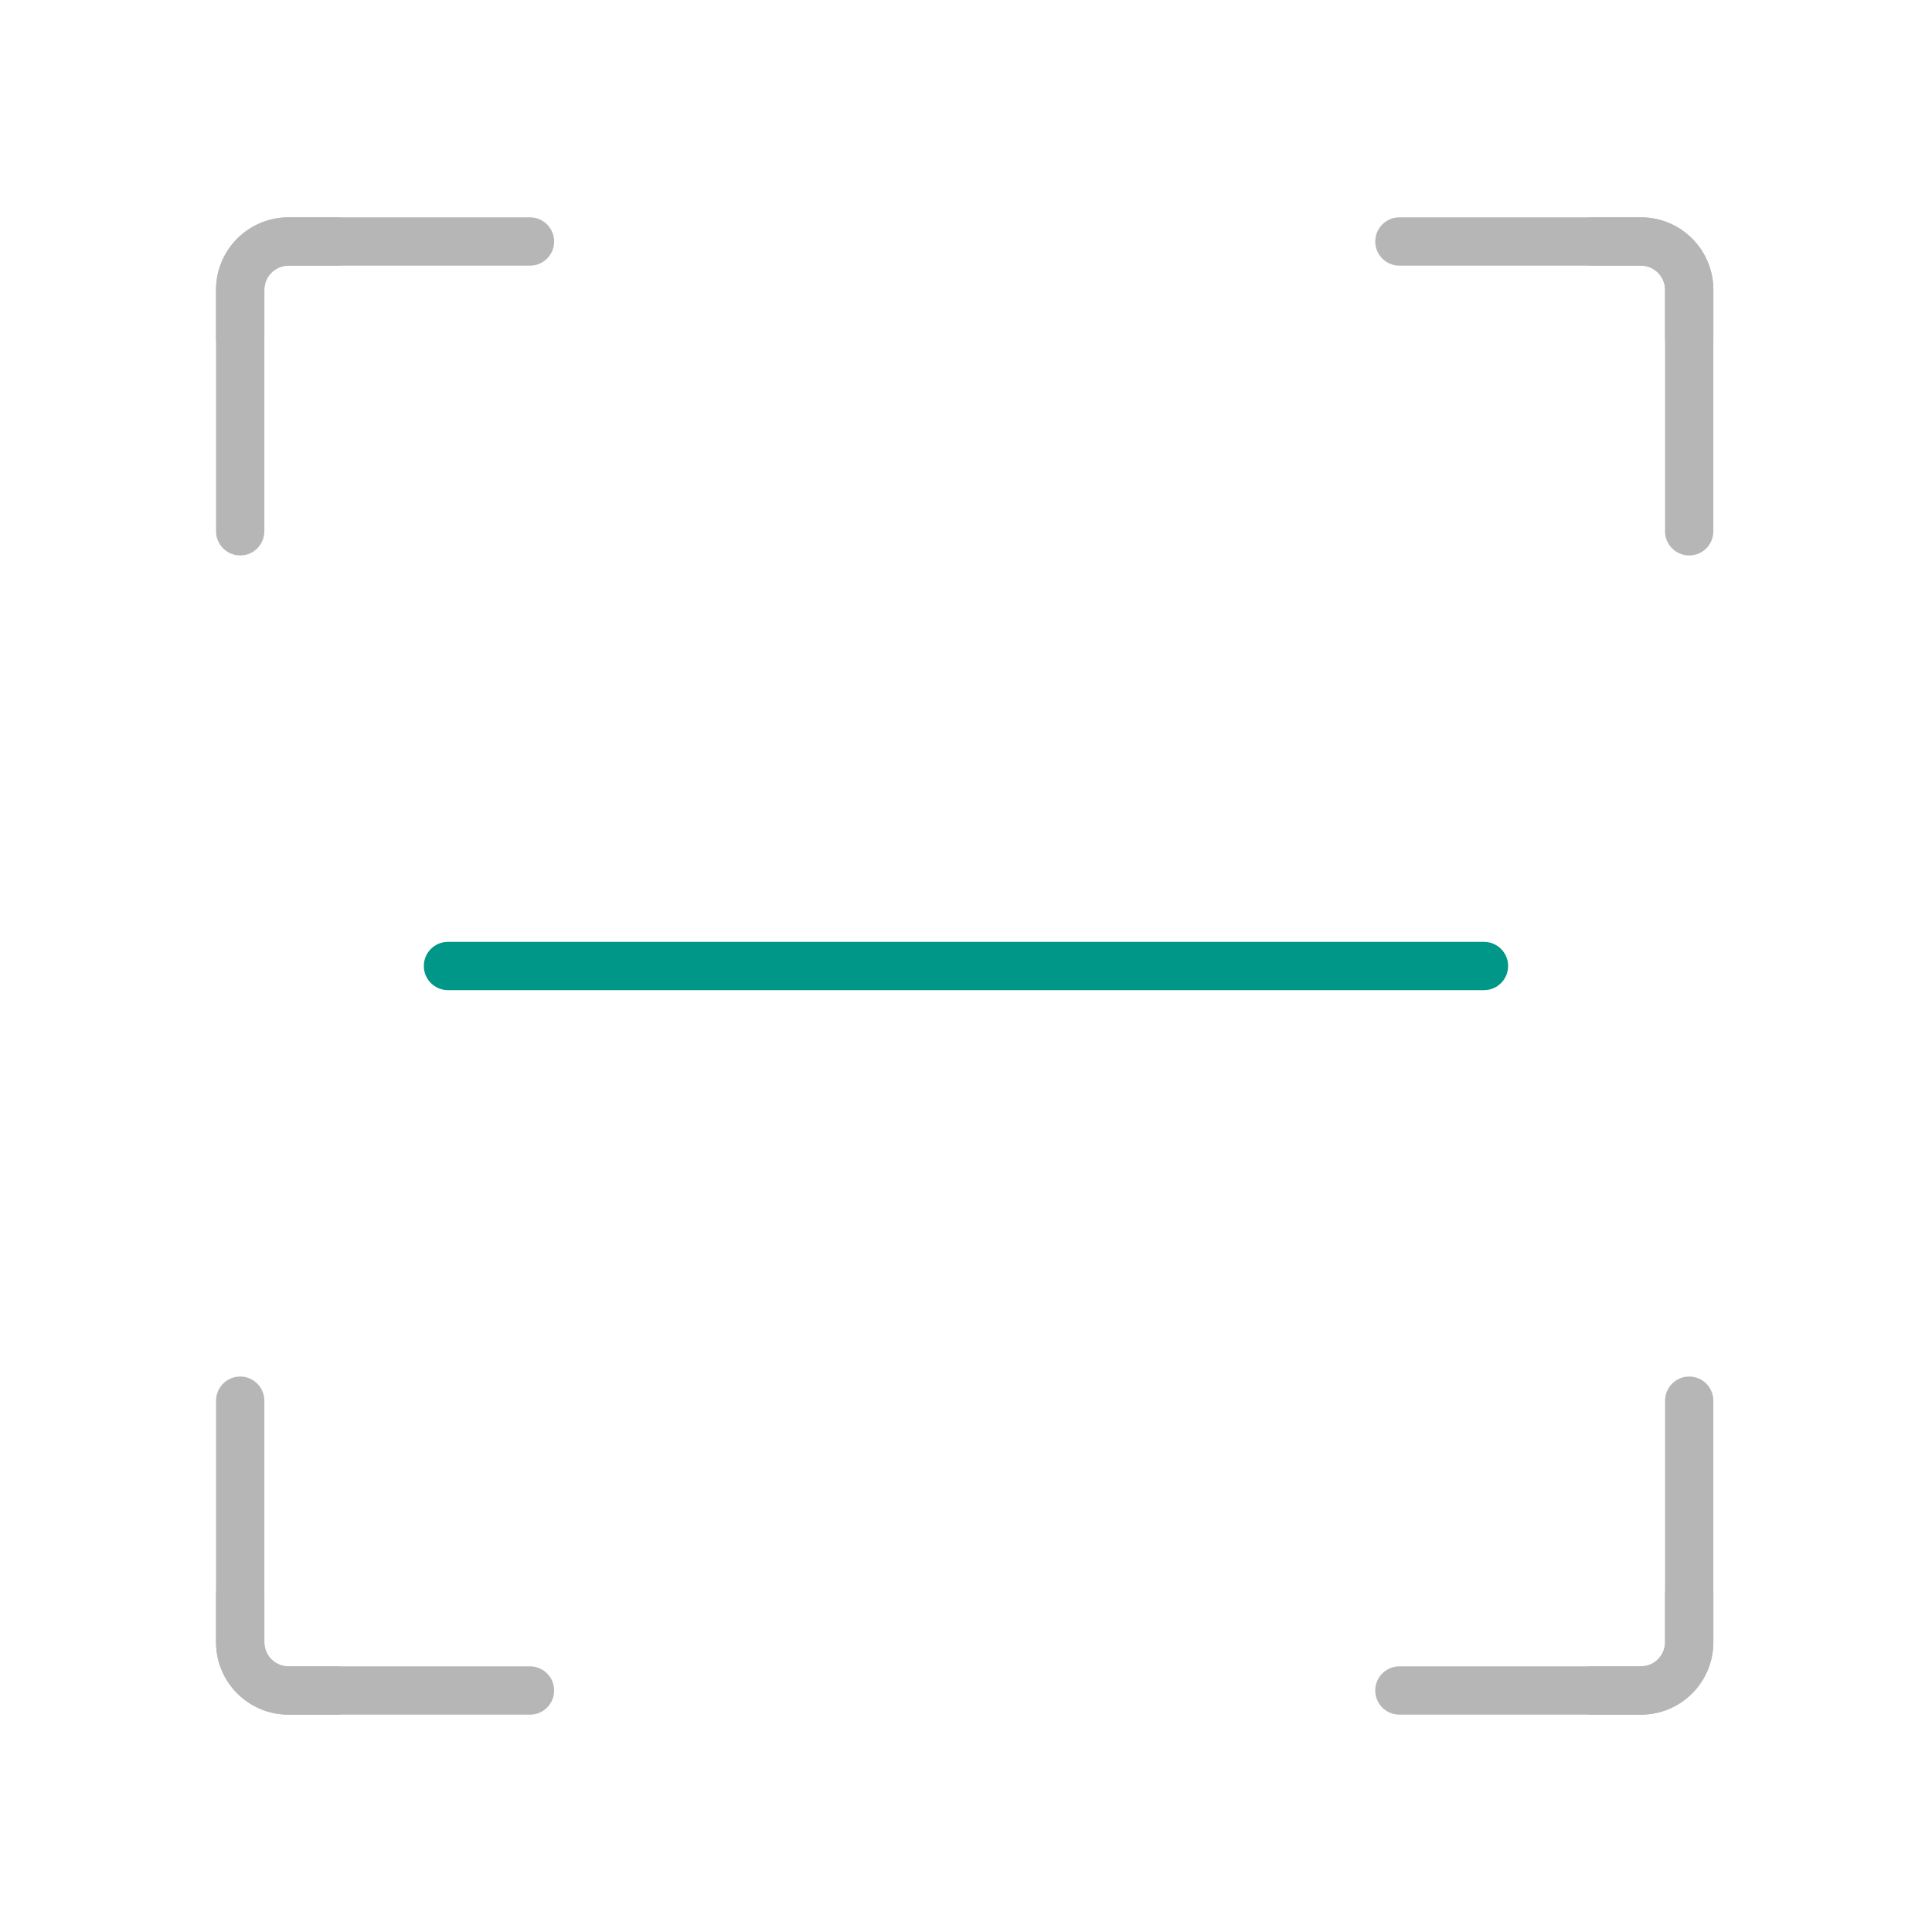
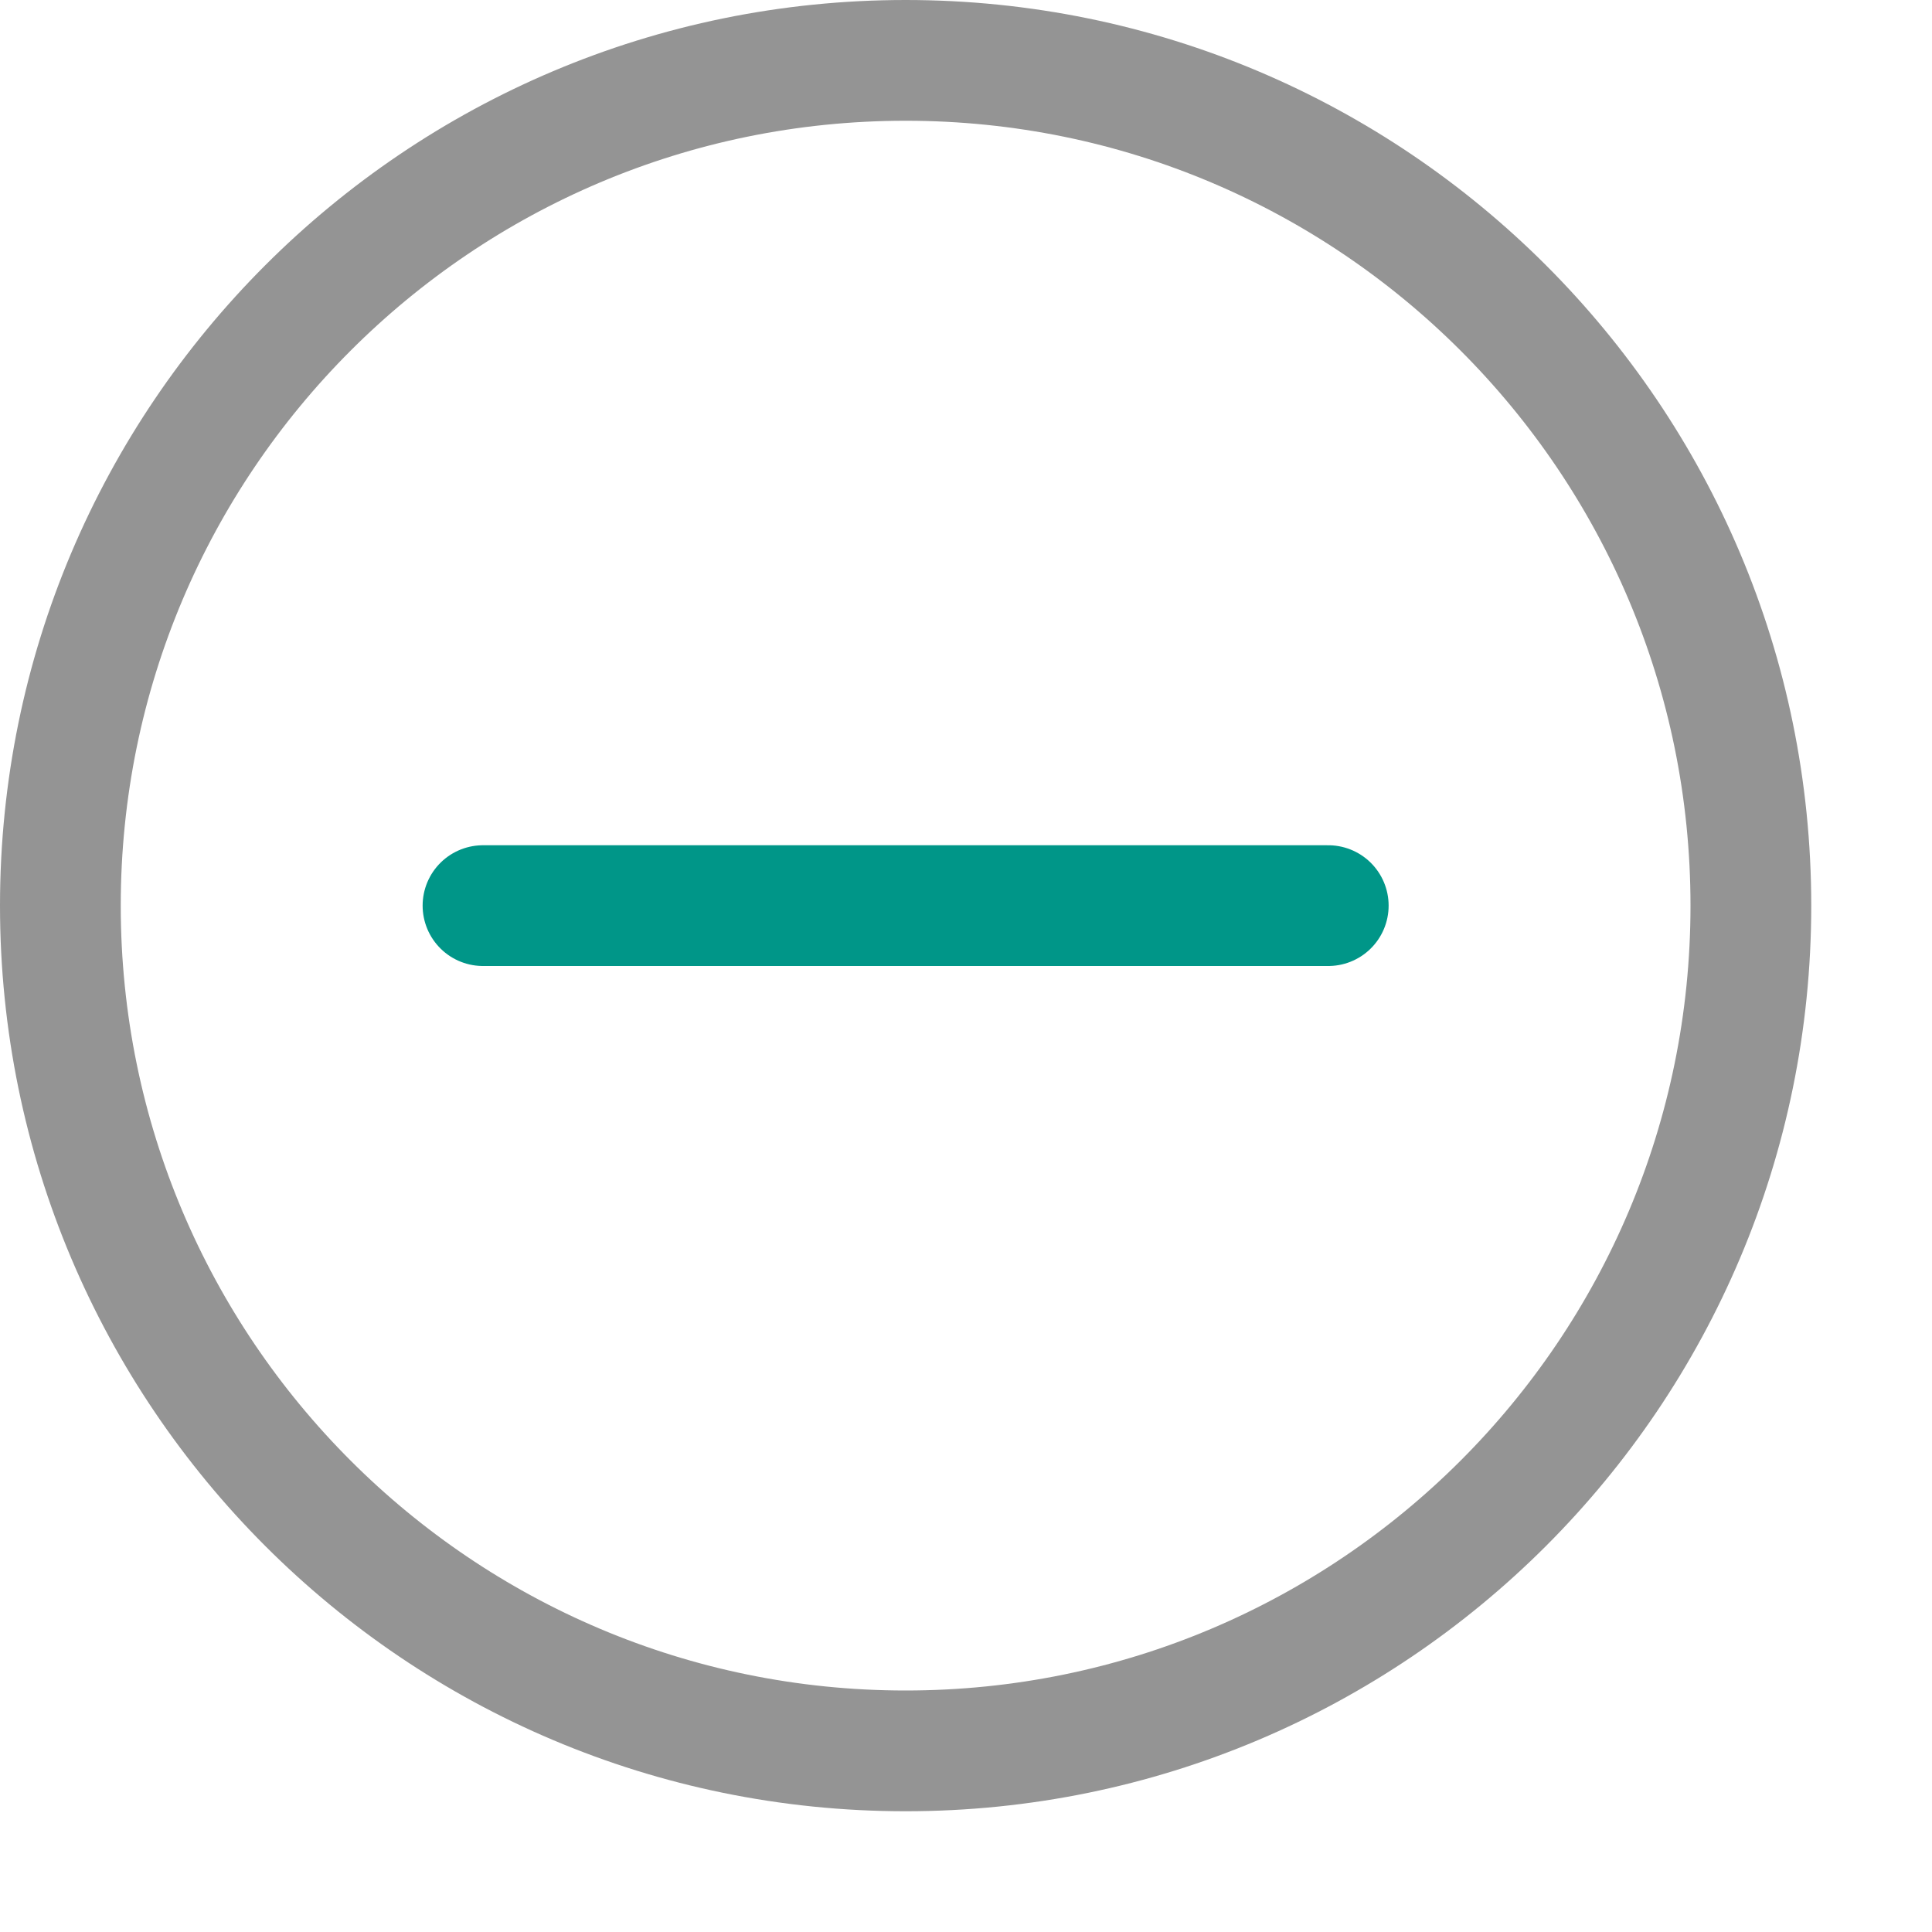
- <svg xmlns="http://www.w3.org/2000/svg" width="40" height="40" viewBox="0 0 40 40" version="1.1" id="svg17">
-   <defs id="defs17">
-     </defs>
-   <path d="m 33.973,35.5 h -1 a 0.5,0.5 0 0 1 0,-1 h 1 A 0.5,0.5 0 0 0 34.473,34 v -5 a 0.5,0.5 0 0 1 1,0 v 5 a 1.5,1.5 0 0 1 -1.5,1.5 z" style="fill:#b6b6b6;stroke-width:1" id="path3-6" />
-   <path d="m 35.473,34 v -1 a 0.5,0.5 0 0 0 -1,0 v 1 a 0.5,0.5 0 0 1 -0.5,0.5 h -5 a 0.5,0.5 0 0 0 0,1 h 5 a 1.5,1.5 0 0 0 1.5,-1.5 z" style="fill:#b6b6b6;stroke-width:1" id="path3-6-7" />
-   <path d="m 5.973,35.5 h 1 a 0.5,0.5 0 0 0 0,-1 h -1 a 0.5,0.5 0 0 1 -0.5,-0.5 v -5 a 0.5,0.5 0 0 0 -1,0 v 5 a 1.5,1.5 0 0 0 1.5,1.5 z" style="fill:#b6b6b6;stroke-width:1" id="path3-6-3" />
-   <path d="m 4.473,34 v -1 a 0.5,0.5 0 0 1 1,0 v 1 a 0.5,0.5 0 0 0 0.5,0.5 H 10.973 a 0.5,0.5 0 0 1 0,1 H 5.973 a 1.5,1.5 0 0 1 -1.5,-1.5 z" style="fill:#b6b6b6;stroke-width:1" id="path3-6-7-5" />
-   <path d="m 5.973,4.5 h 1 a 0.5,0.5 0 0 1 0,1 h -1 a 0.5,0.5 0 0 0 -0.5,0.5 v 5 a 0.5,0.5 0 0 1 -1,0 V 6 A 1.5,1.5 0 0 1 5.973,4.5 Z" style="fill:#b6b6b6;stroke-width:1" id="path3-6-3-9" />
-   <path d="m 4.473,6 v 1 a 0.5,0.5 0 0 0 1,0 V 6 A 0.5,0.5 0 0 1 5.973,5.5 H 10.973 a 0.5,0.5 0 0 0 0,-1 H 5.973 a 1.5,1.5 0 0 0 -1.5,1.5 z" style="fill:#b6b6b6;stroke-width:1" id="path3-6-7-5-8" />
-   <path d="m 33.973,4.5 h -1 a 0.5,0.5 0 0 0 0,1 h 1 A 0.5,0.5 0 0 1 34.473,6 v 5 a 0.5,0.5 0 0 0 1,0 V 6 A 1.5,1.5 0 0 0 33.973,4.5 Z" style="fill:#b6b6b6;stroke-width:1" id="path3-6-3-9-8" />
-   <path d="m 35.473,6 v 1 a 0.5,0.5 0 0 1 -1,0 V 6 A 0.5,0.5 0 0 0 33.973,5.5 h -5 a 0.5,0.5 0 0 1 0,-1 h 5 a 1.5,1.5 0 0 1 1.5,1.5 z" style="fill:#b6b6b6;stroke-width:1" id="path3-6-7-5-8-2" />
-   <rect style="fill:#009688;stroke-width:0;stroke-opacity:0;paint-order:stroke fill markers" id="rect1" width="22.449" height="1" x="8.775" y="19.5" ry="0.5" />
+ <svg xmlns="http://www.w3.org/2000/svg" width="16" height="16" viewBox="0 0 16 16">
+   <circle cx="7.5" cy="7.5" r="7" style="fill:none;stroke:#949494;stroke-linecap:round;stroke-linejoin:round" />
+   <line x1="4" y1="7.5" x2="11" y2="7.5" style="fill:none;stroke:#009688;stroke-linecap:round;stroke-linejoin:round" />
</svg>
